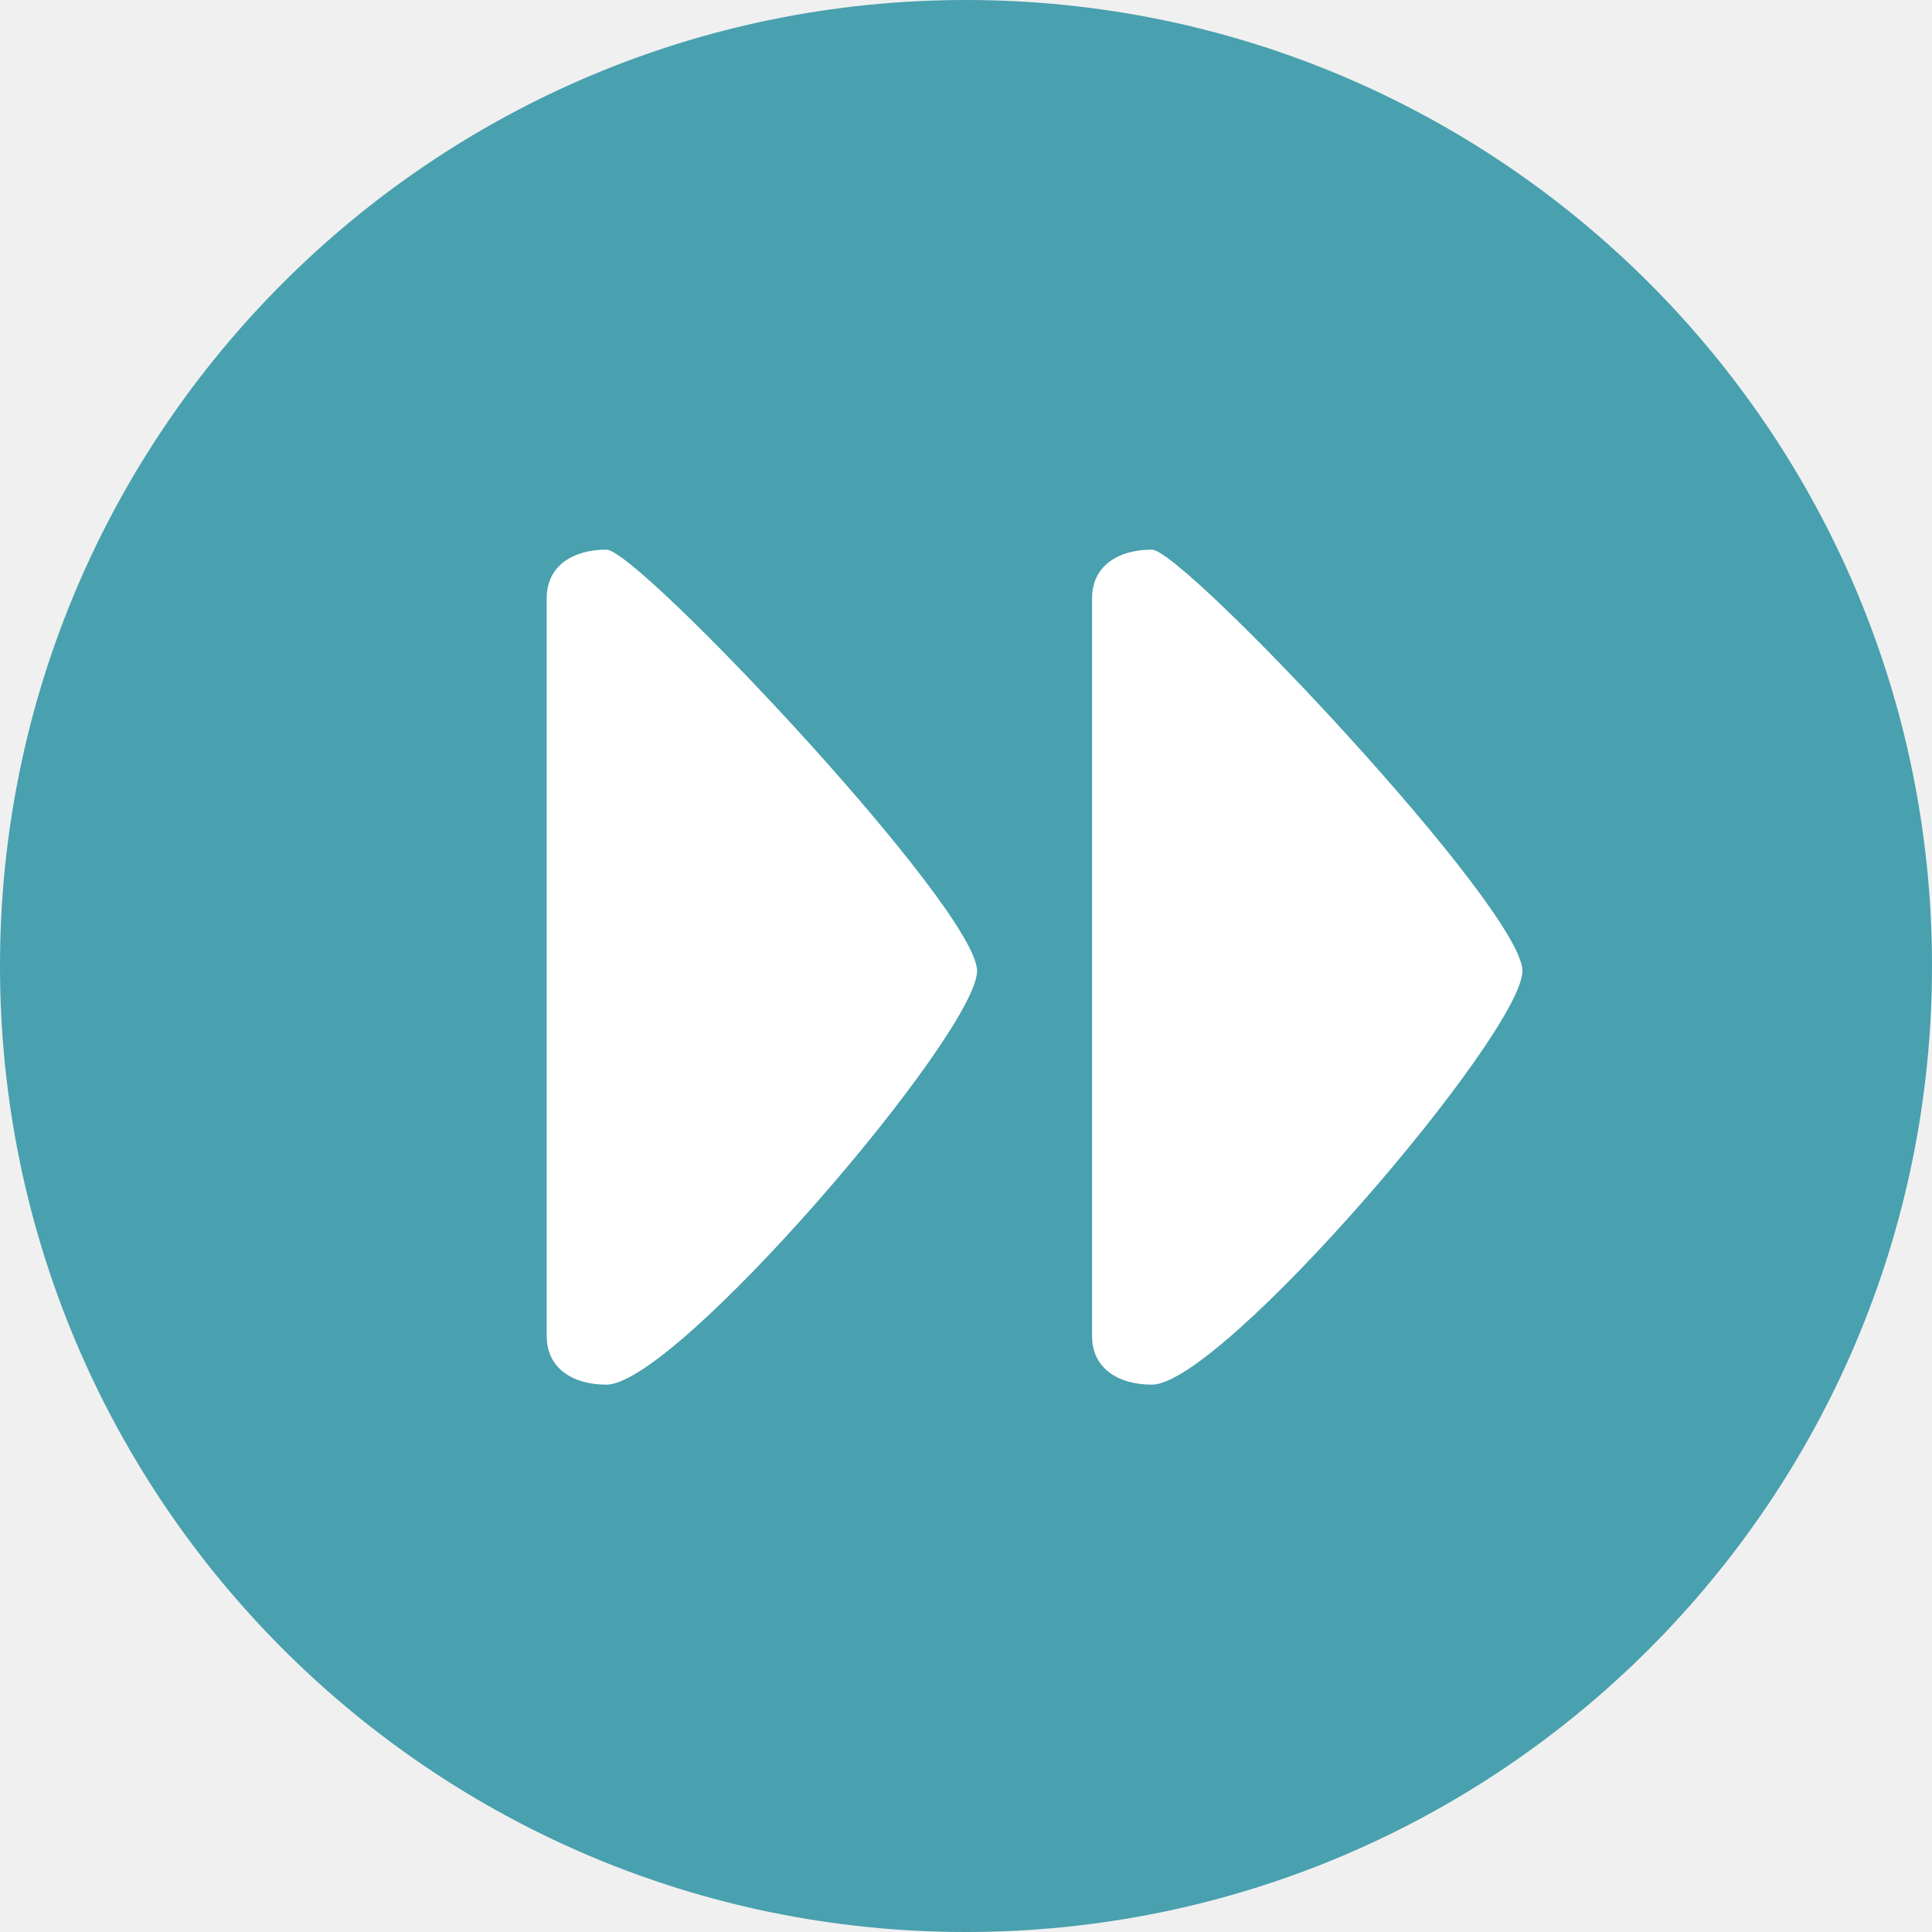
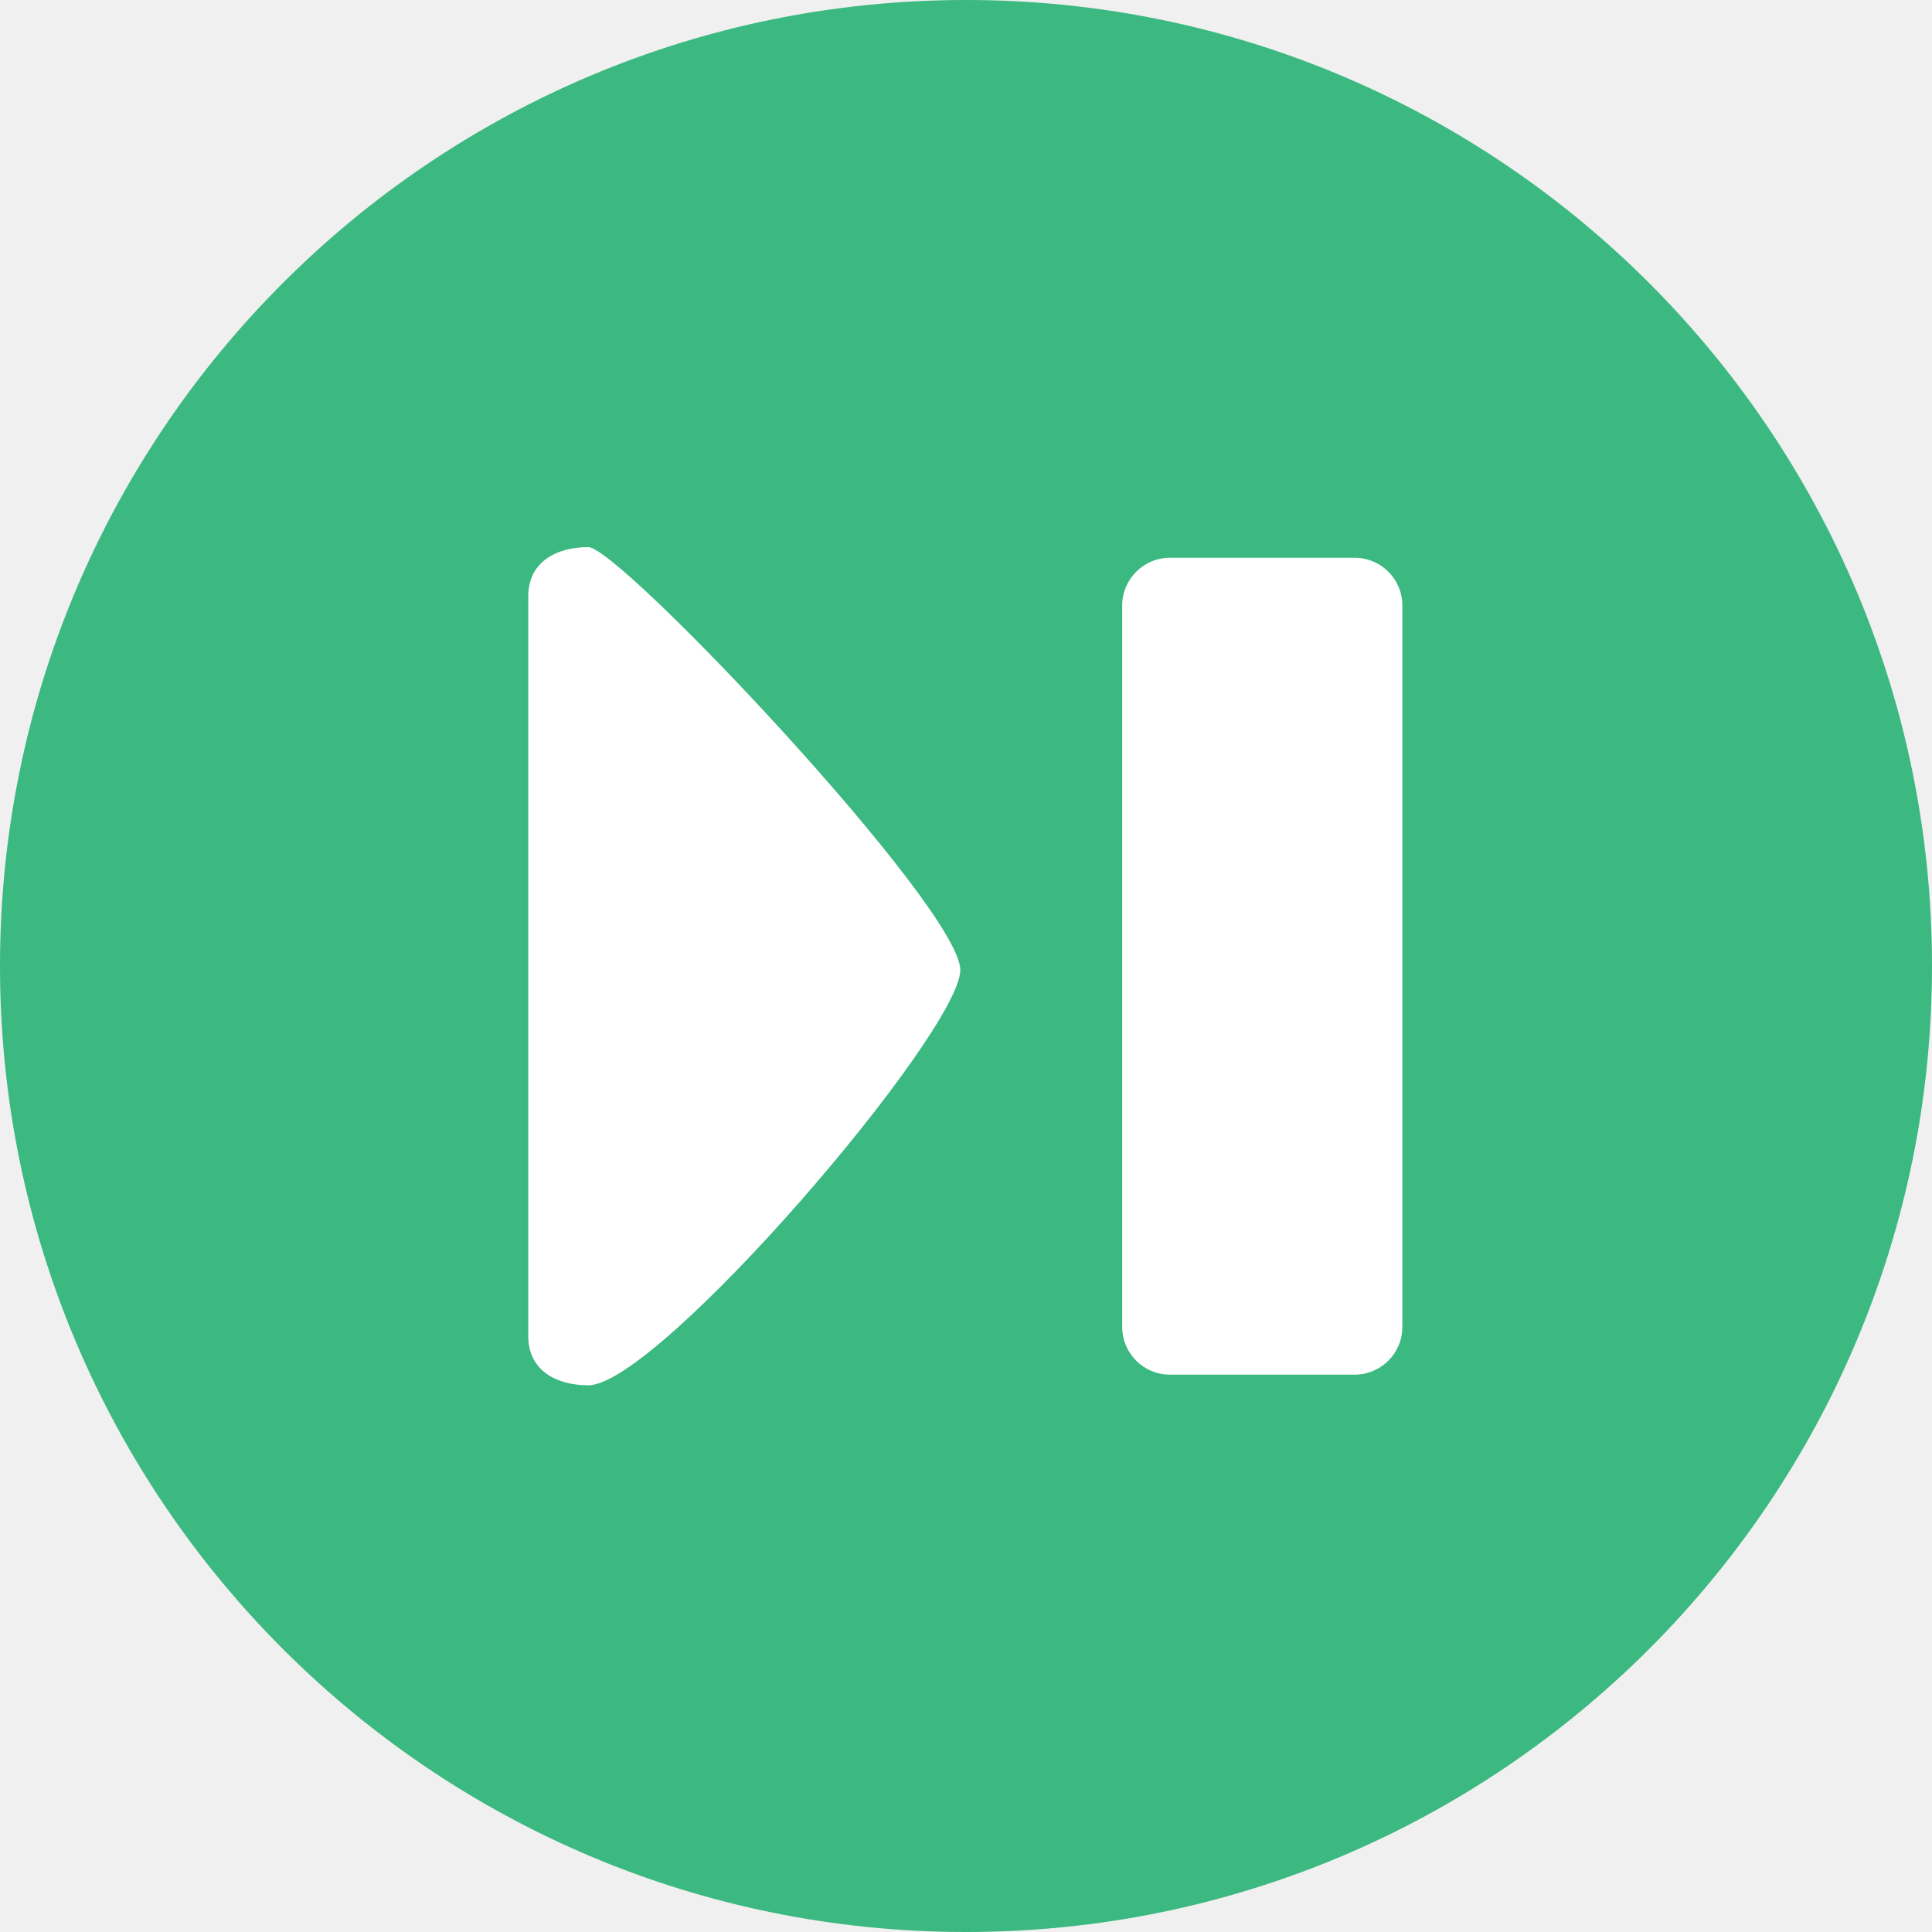
<svg xmlns="http://www.w3.org/2000/svg" version="1.1" id="Layer_1" x="0px" y="0px" viewBox="0 0 473.935 473.935" style="enable-background:new 0 0 473.935 473.935;" xml:space="preserve">
-   <circle style="fill:#49A0AE;" cx="236.967" cy="236.967" r="236.967" />
+   <circle style="fill:#3CB881;" cx="236.967" cy="236.967" r="236.967" />
  <g>
-     <path style="fill:#FFFFFF;" d="M282.572,134.832c-8.105,0-14.683,3.847-14.683,11.951v180.93c0,8.101,6.578,11.951,14.683,11.951 c17.085,0,90.892-86.293,90.892-101.492C373.464,222.966,290.292,134.832,282.572,134.832z" />
-     <path style="fill:#FFFFFF;" d="M148.785,134.832c-8.105,0-14.675,3.847-14.675,11.951v180.93c0,8.101,6.571,11.951,14.675,11.951 c17.092,0,90.899-86.293,90.899-101.492C239.684,222.966,156.508,134.832,148.785,134.832z" />
+     <path style="fill:#FFFFFF;" d="M144.325,134.214c-8.135,0-14.735,3.858-14.735,12v181.608c0,8.135,6.601,12,14.735,12 c17.16,0,91.243-86.615,91.243-101.87C235.568,222.681,152.077,134.214,144.325,134.214z" />
+     <path style="fill:#FFFFFF;" d="M344.005,325.509c0,6.47-5.246,11.708-11.716,11.708h-45.287c-6.47,0-11.716-5.239-11.716-11.708 V148.534c0-6.47,5.246-11.708,11.716-11.708h45.291c6.47,0,11.716,5.239,11.716,11.708v176.975H344.005z" />
  </g>
</svg>
